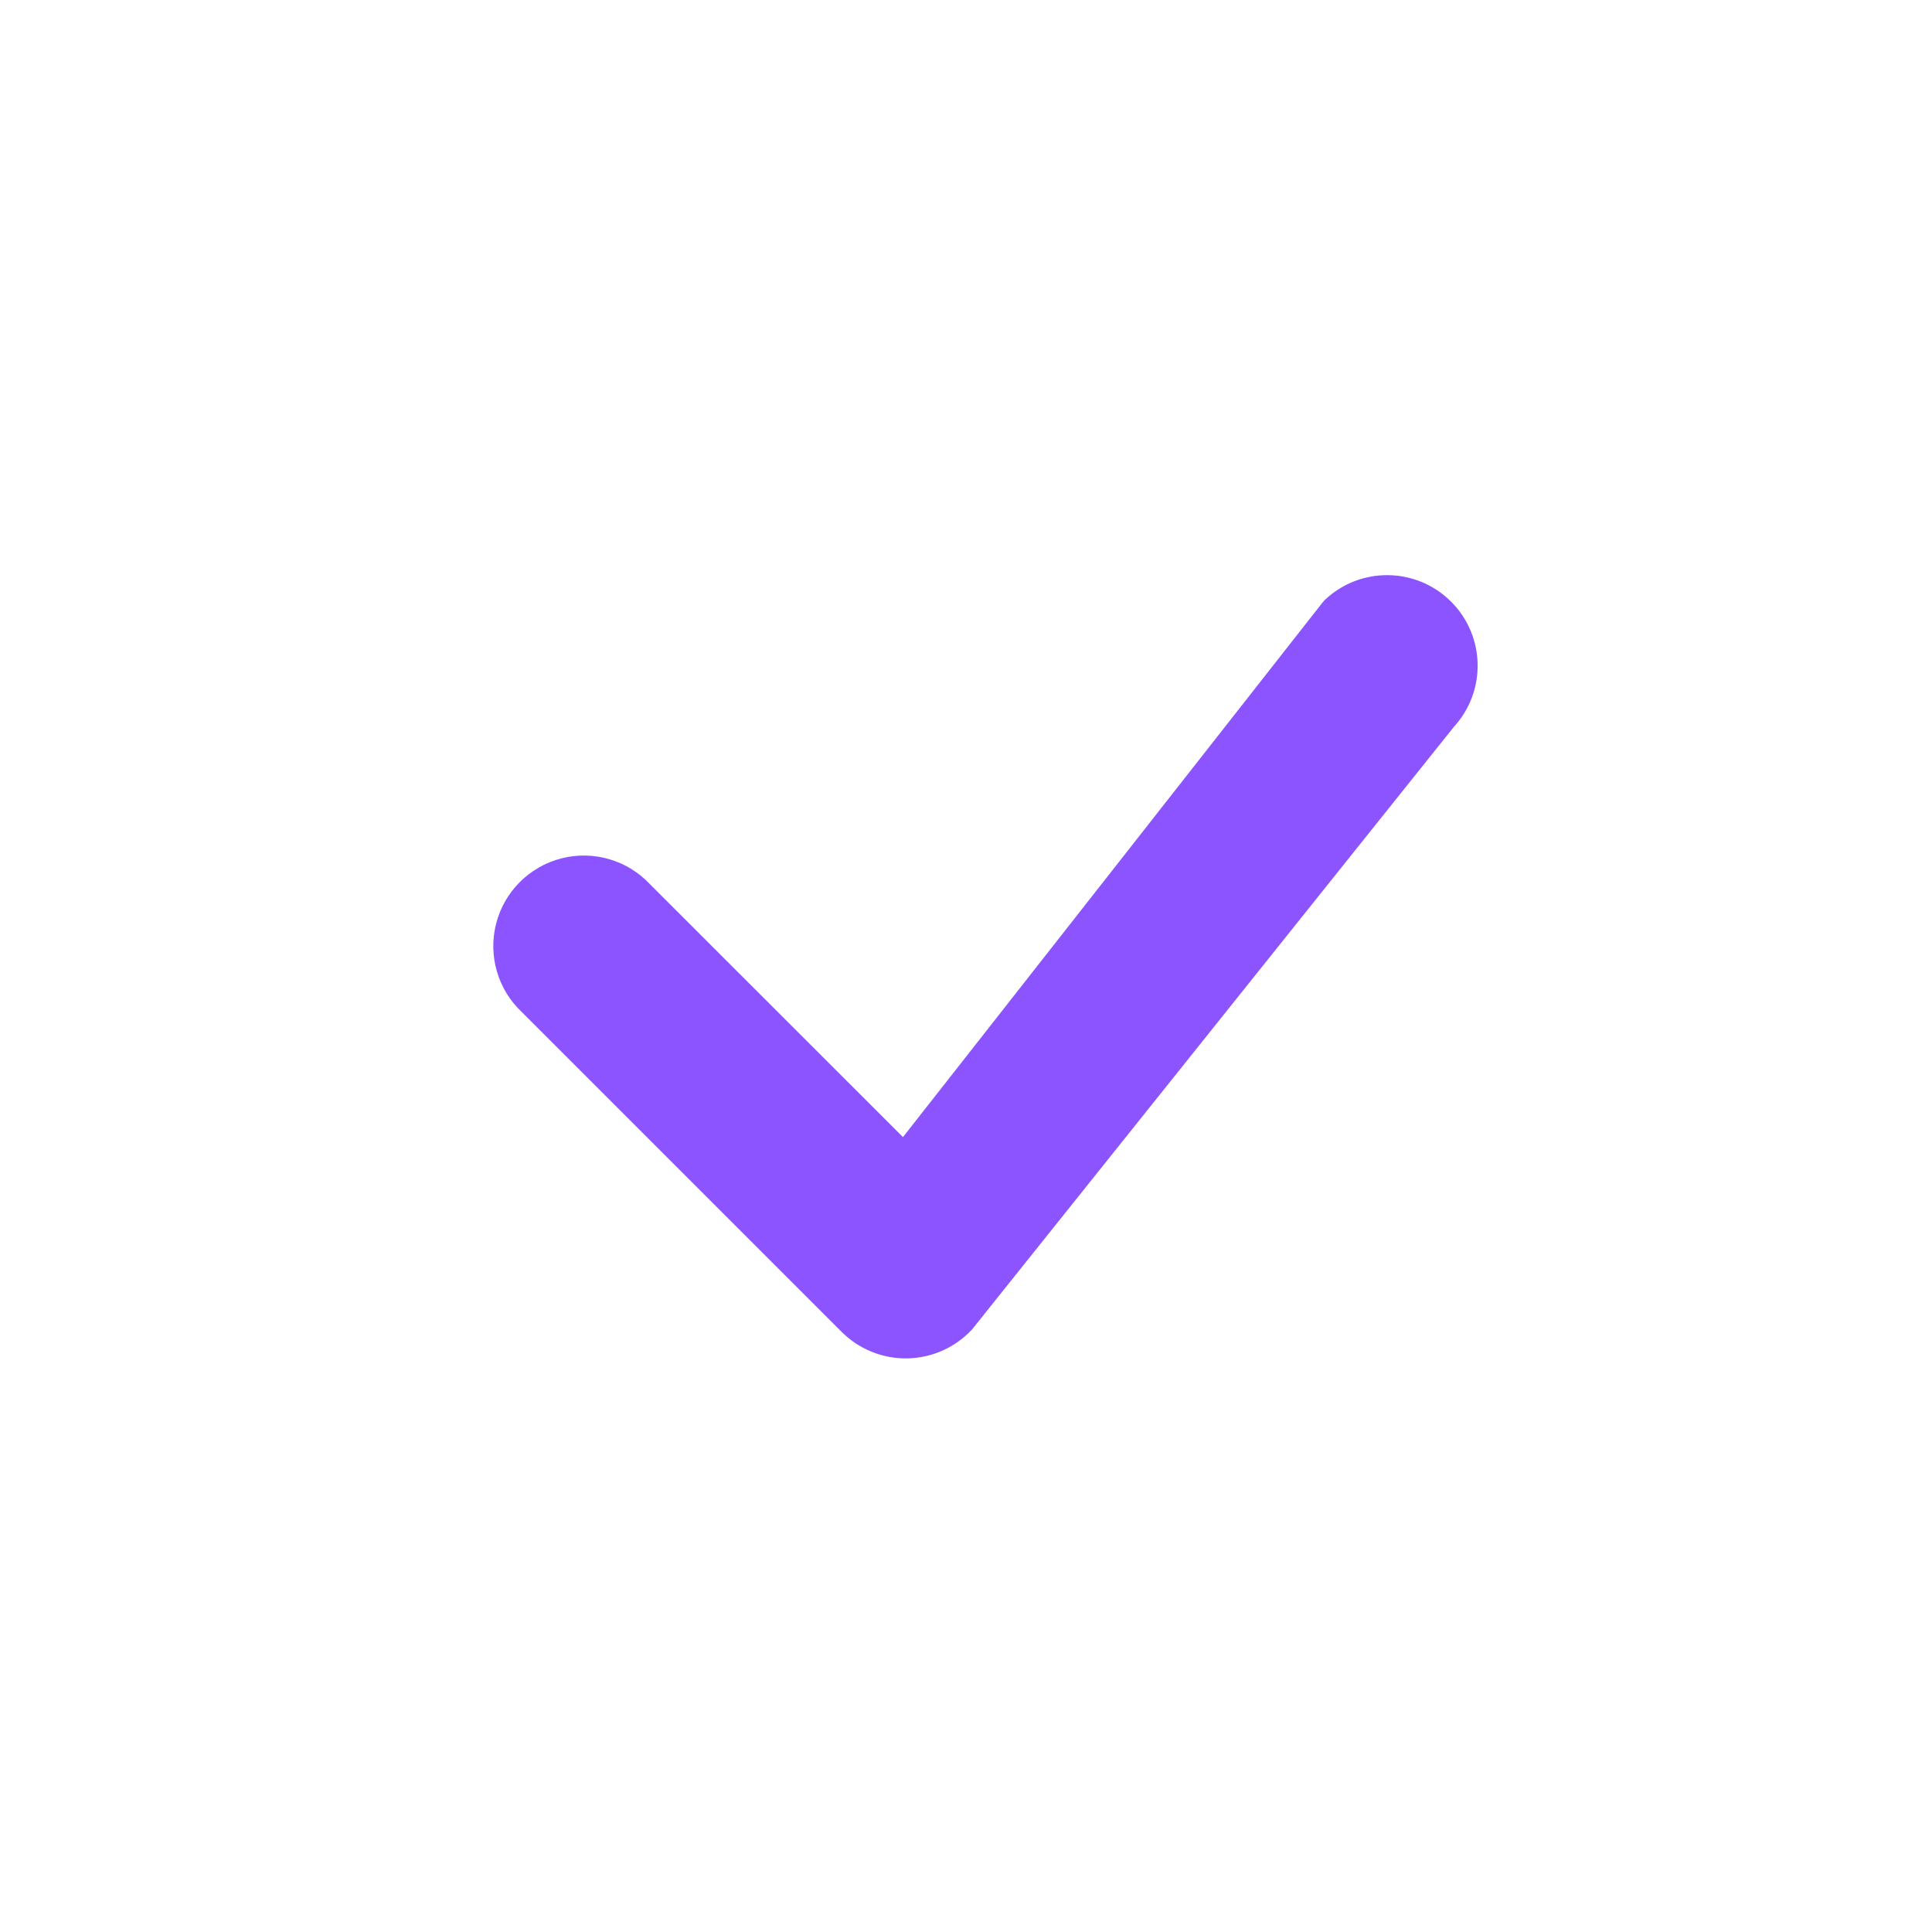
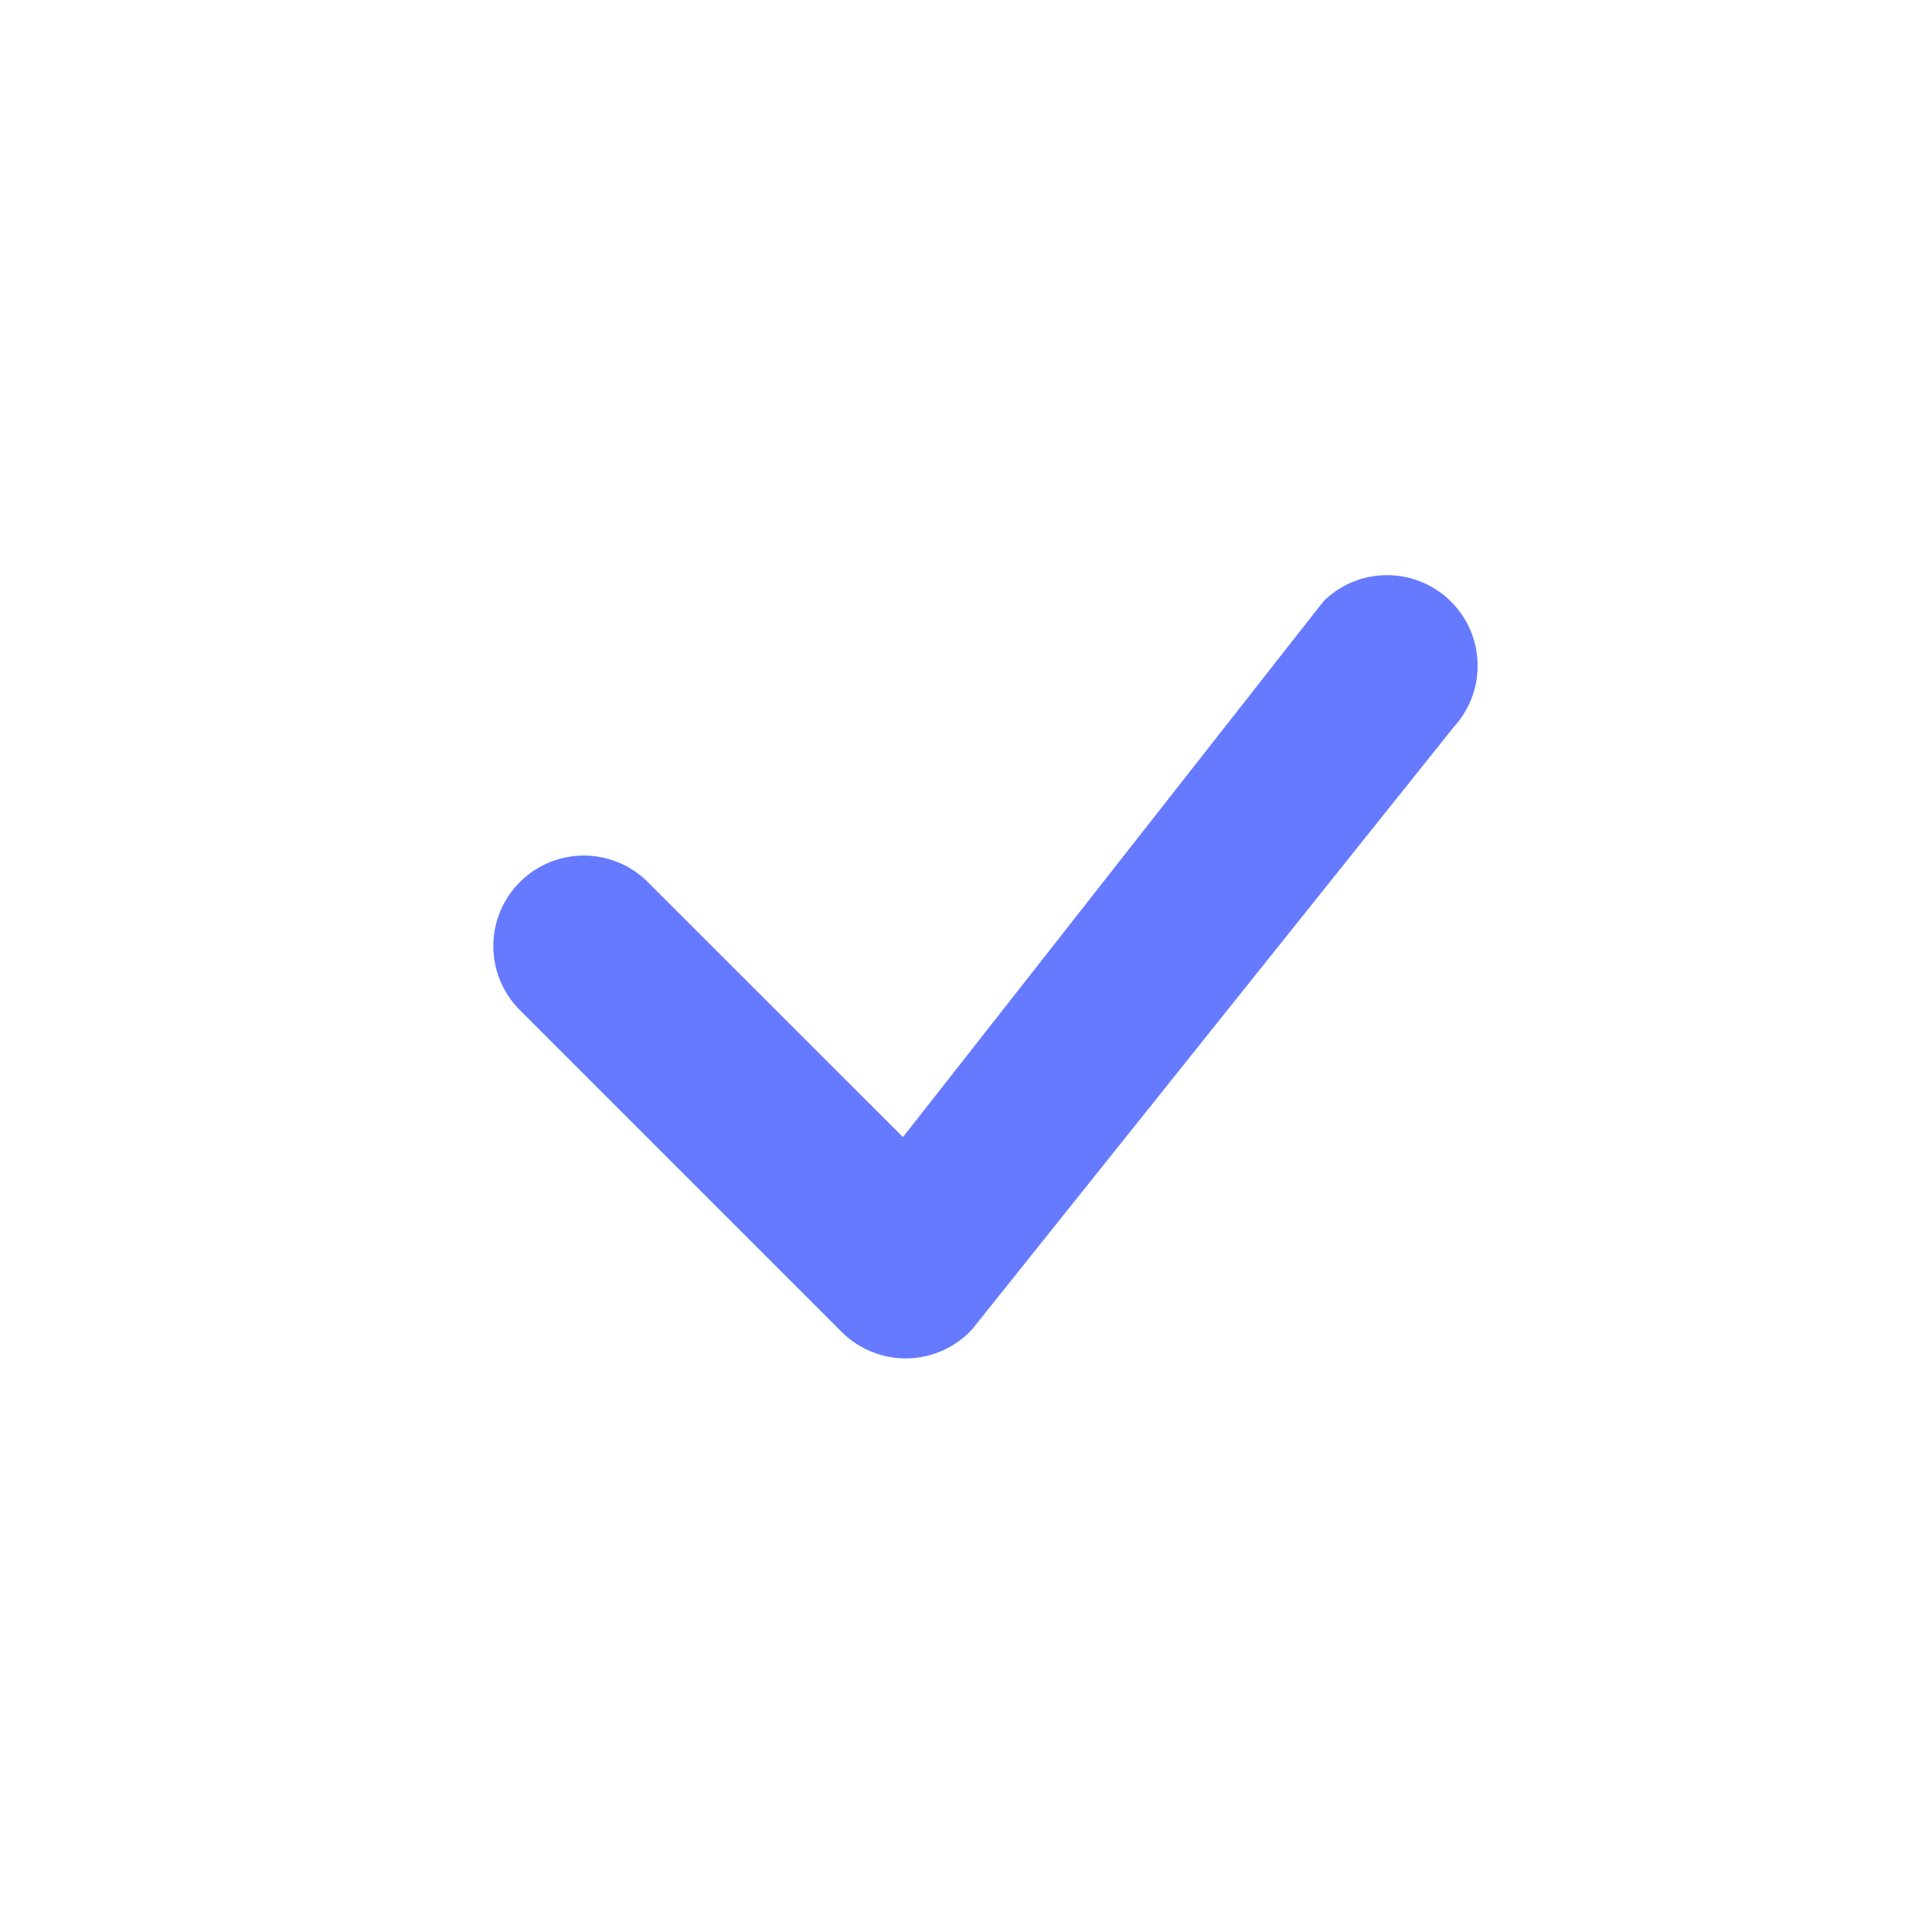
- <svg xmlns="http://www.w3.org/2000/svg" width="16" height="16" fill="#8b54ff" class="bi bi-check" viewBox="0 0 16 16">
-   <path d="M10.97 4.97a.75.75 0 0 1 1.07 1.05l-3.99 4.99a.75.75 0 0 1-1.08.02L4.324 8.384a.75.75 0 1 1 1.06-1.06l2.094 2.093 3.473-4.425z" fill="#8b54ff" />
+ <svg xmlns="http://www.w3.org/2000/svg" width="16" height="16" fill="#667aff" class="bi bi-check" viewBox="0 0 16 16">
+   <path d="M10.97 4.97a.75.75 0 0 1 1.07 1.05l-3.99 4.99a.75.75 0 0 1-1.08.02L4.324 8.384a.75.75 0 1 1 1.06-1.06l2.094 2.093 3.473-4.425z" fill="#667aff" />
</svg>
